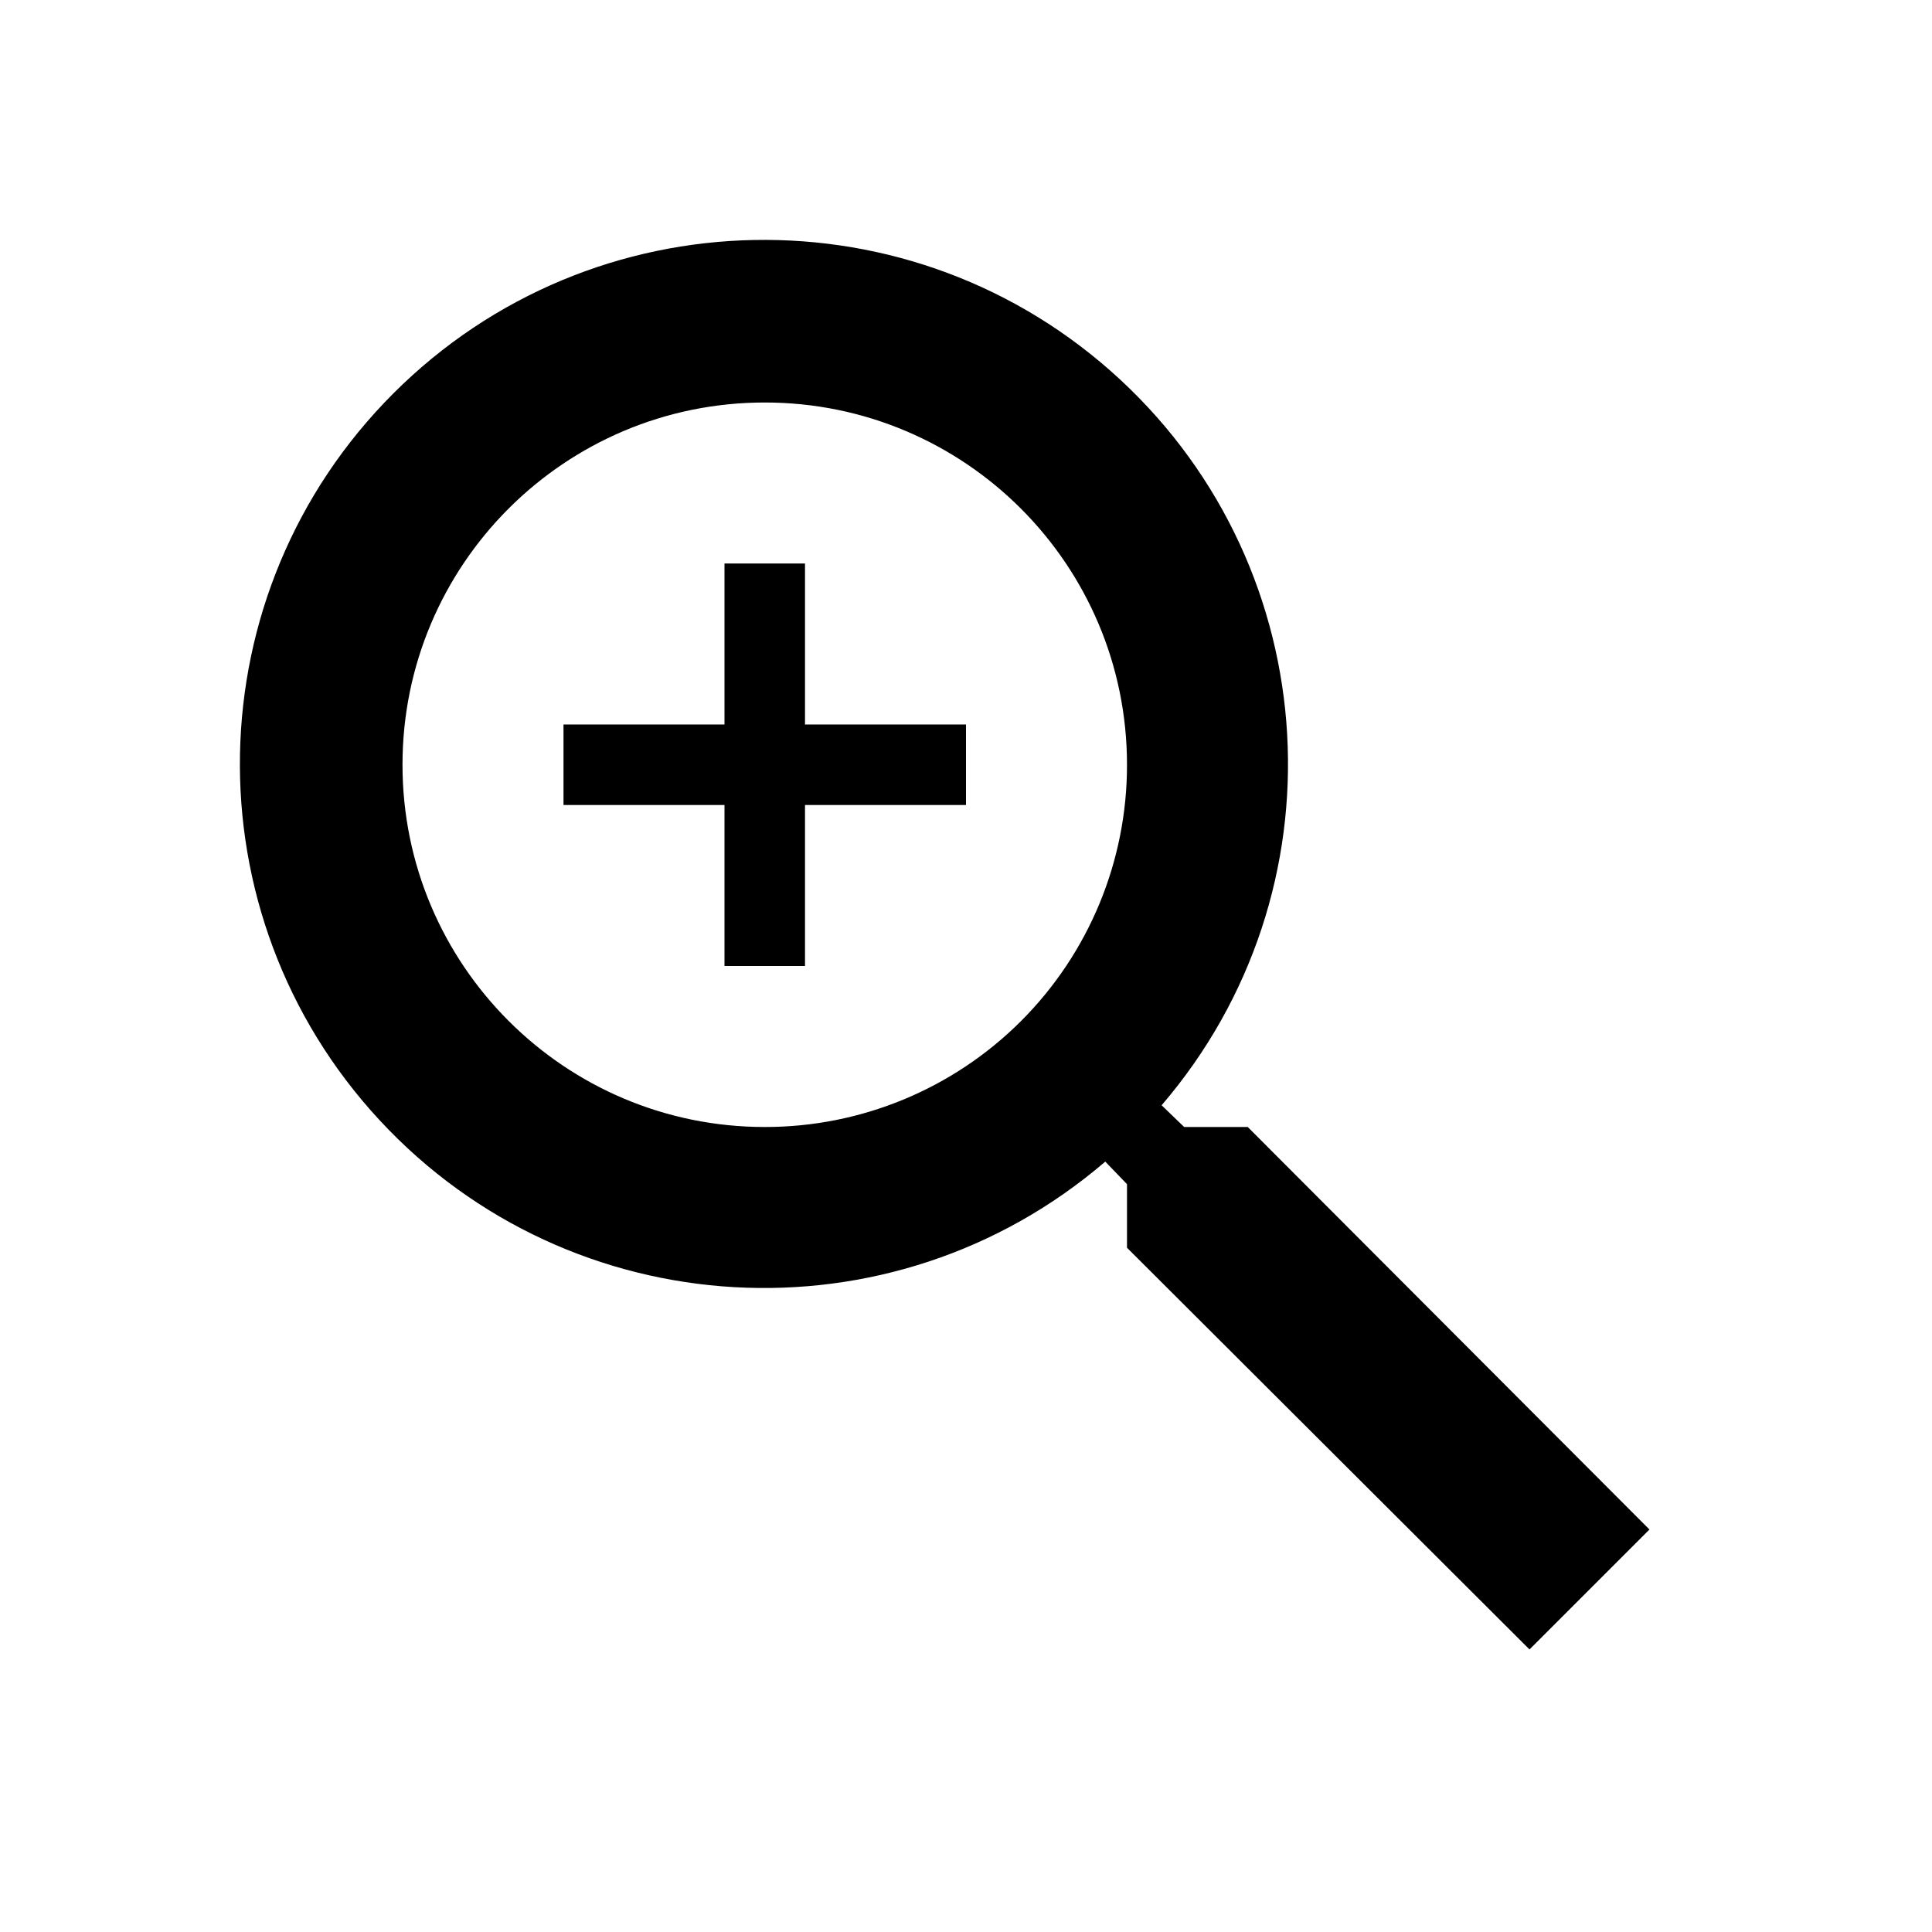
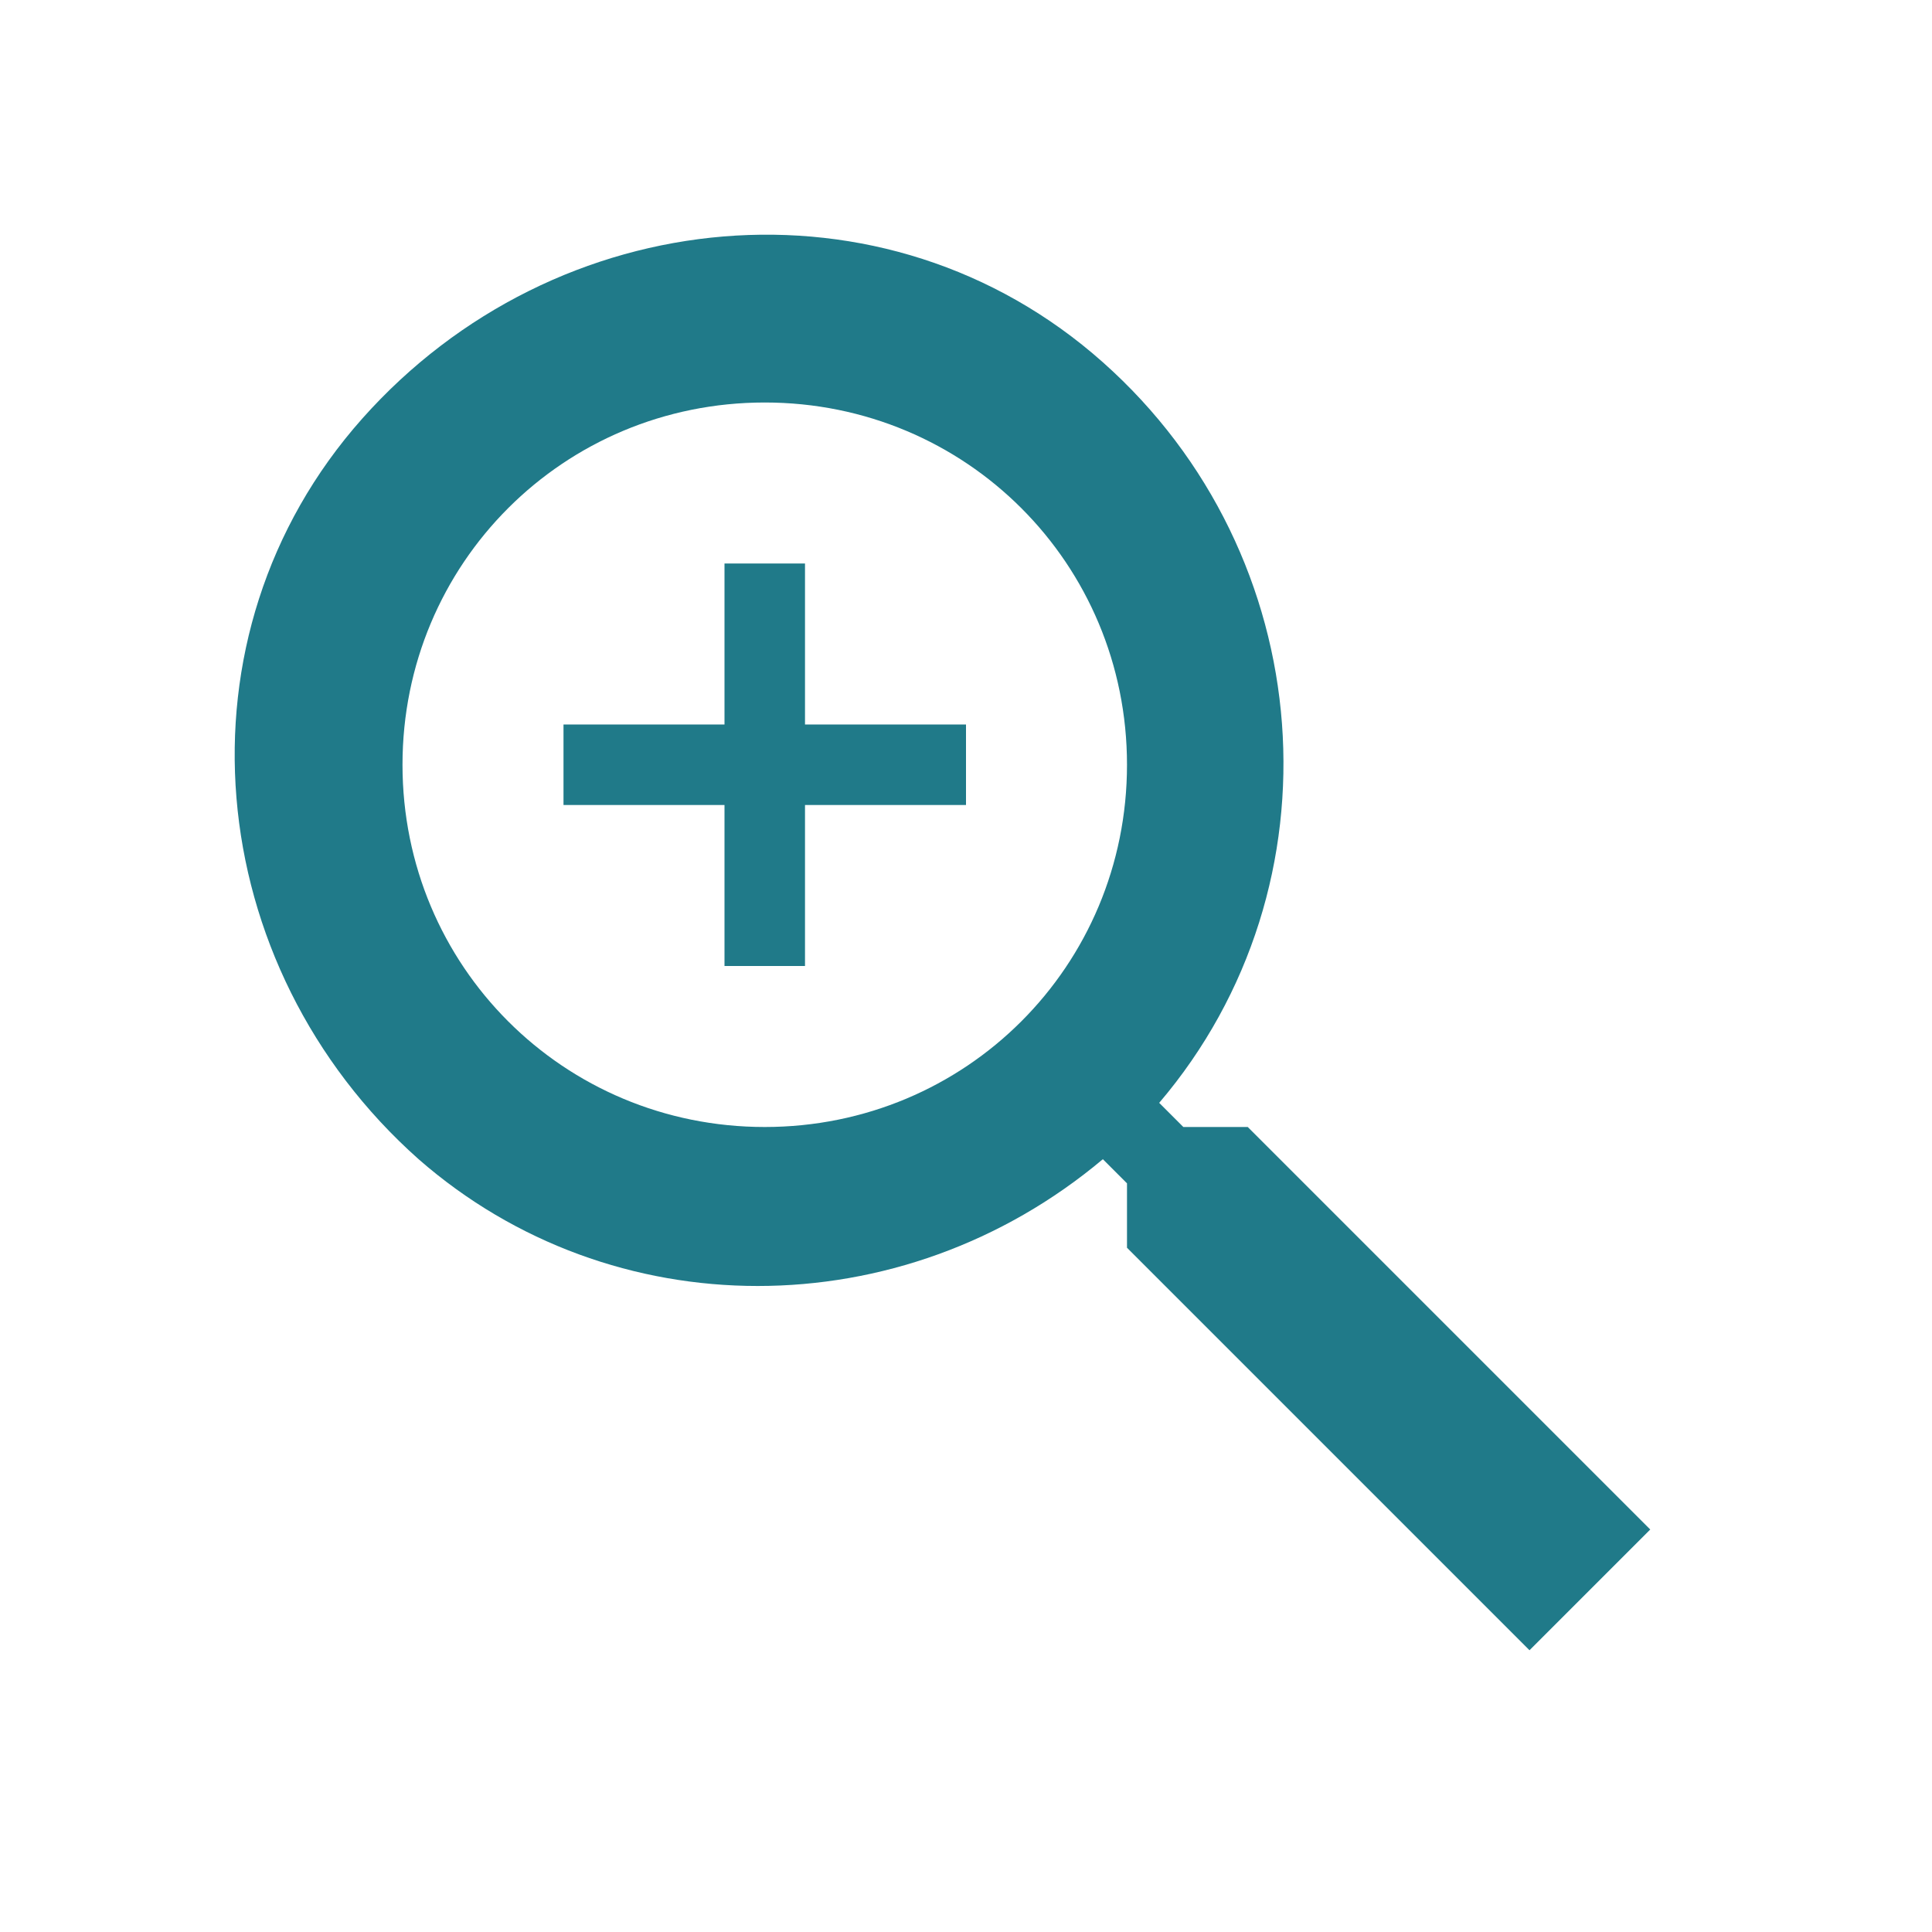
- <svg xmlns="http://www.w3.org/2000/svg" viewBox="0 0 24 24">
-   <path d="M15.5,14H14.71l-0.28-.27a6.51,6.51,0,1,0-.7.7L14,14.71V15.5l5,4.99L20.49,19Zm-6,0A4.5,4.5,0,1,1,14,9.5,4.494,4.494,0,0,1,9.5,14Z" />
-   <path d="M0,0H24V24H0V0Z" fill="none" />
-   <path d="M12,10H10v2H9V10H7V9H9V7h1V9h2v1Z" />
+ <svg xmlns="http://www.w3.org/2000/svg" version="1.1" id="Layer_1" x="0px" y="0px" viewBox="0 0 24 24" style="enable-background:new 0 0 24 24;" xml:space="preserve">
+   <style type="text/css">
+ 	.st0{fill:#207A89;}
+ 	.st1{fill:none;}
+ </style>
+   <path class="st0" d="M15.5,14h-0.8l-0.3-0.3c2.3-2.7,2-6.8-0.7-9.2s-6.8-2-9.2,0.7s-2,6.8,0.7,9.2c2.4,2.1,6,2.1,8.5,0l0.3,0.3v0.8  l5,5l1.5-1.5L15.5,14z M9.5,14C7,14,5,12,5,9.5S7,5,9.5,5S14,7,14,9.5C14,12,12,14,9.5,14C9.5,14,9.5,14,9.5,14z" />
+   <path class="st1" d="M0,0h24v24H0V0z" />
+   <path class="st0" d="M12,10h-2v2H9v-2H7V9h2V7h1v2h2V10z" />
</svg>
